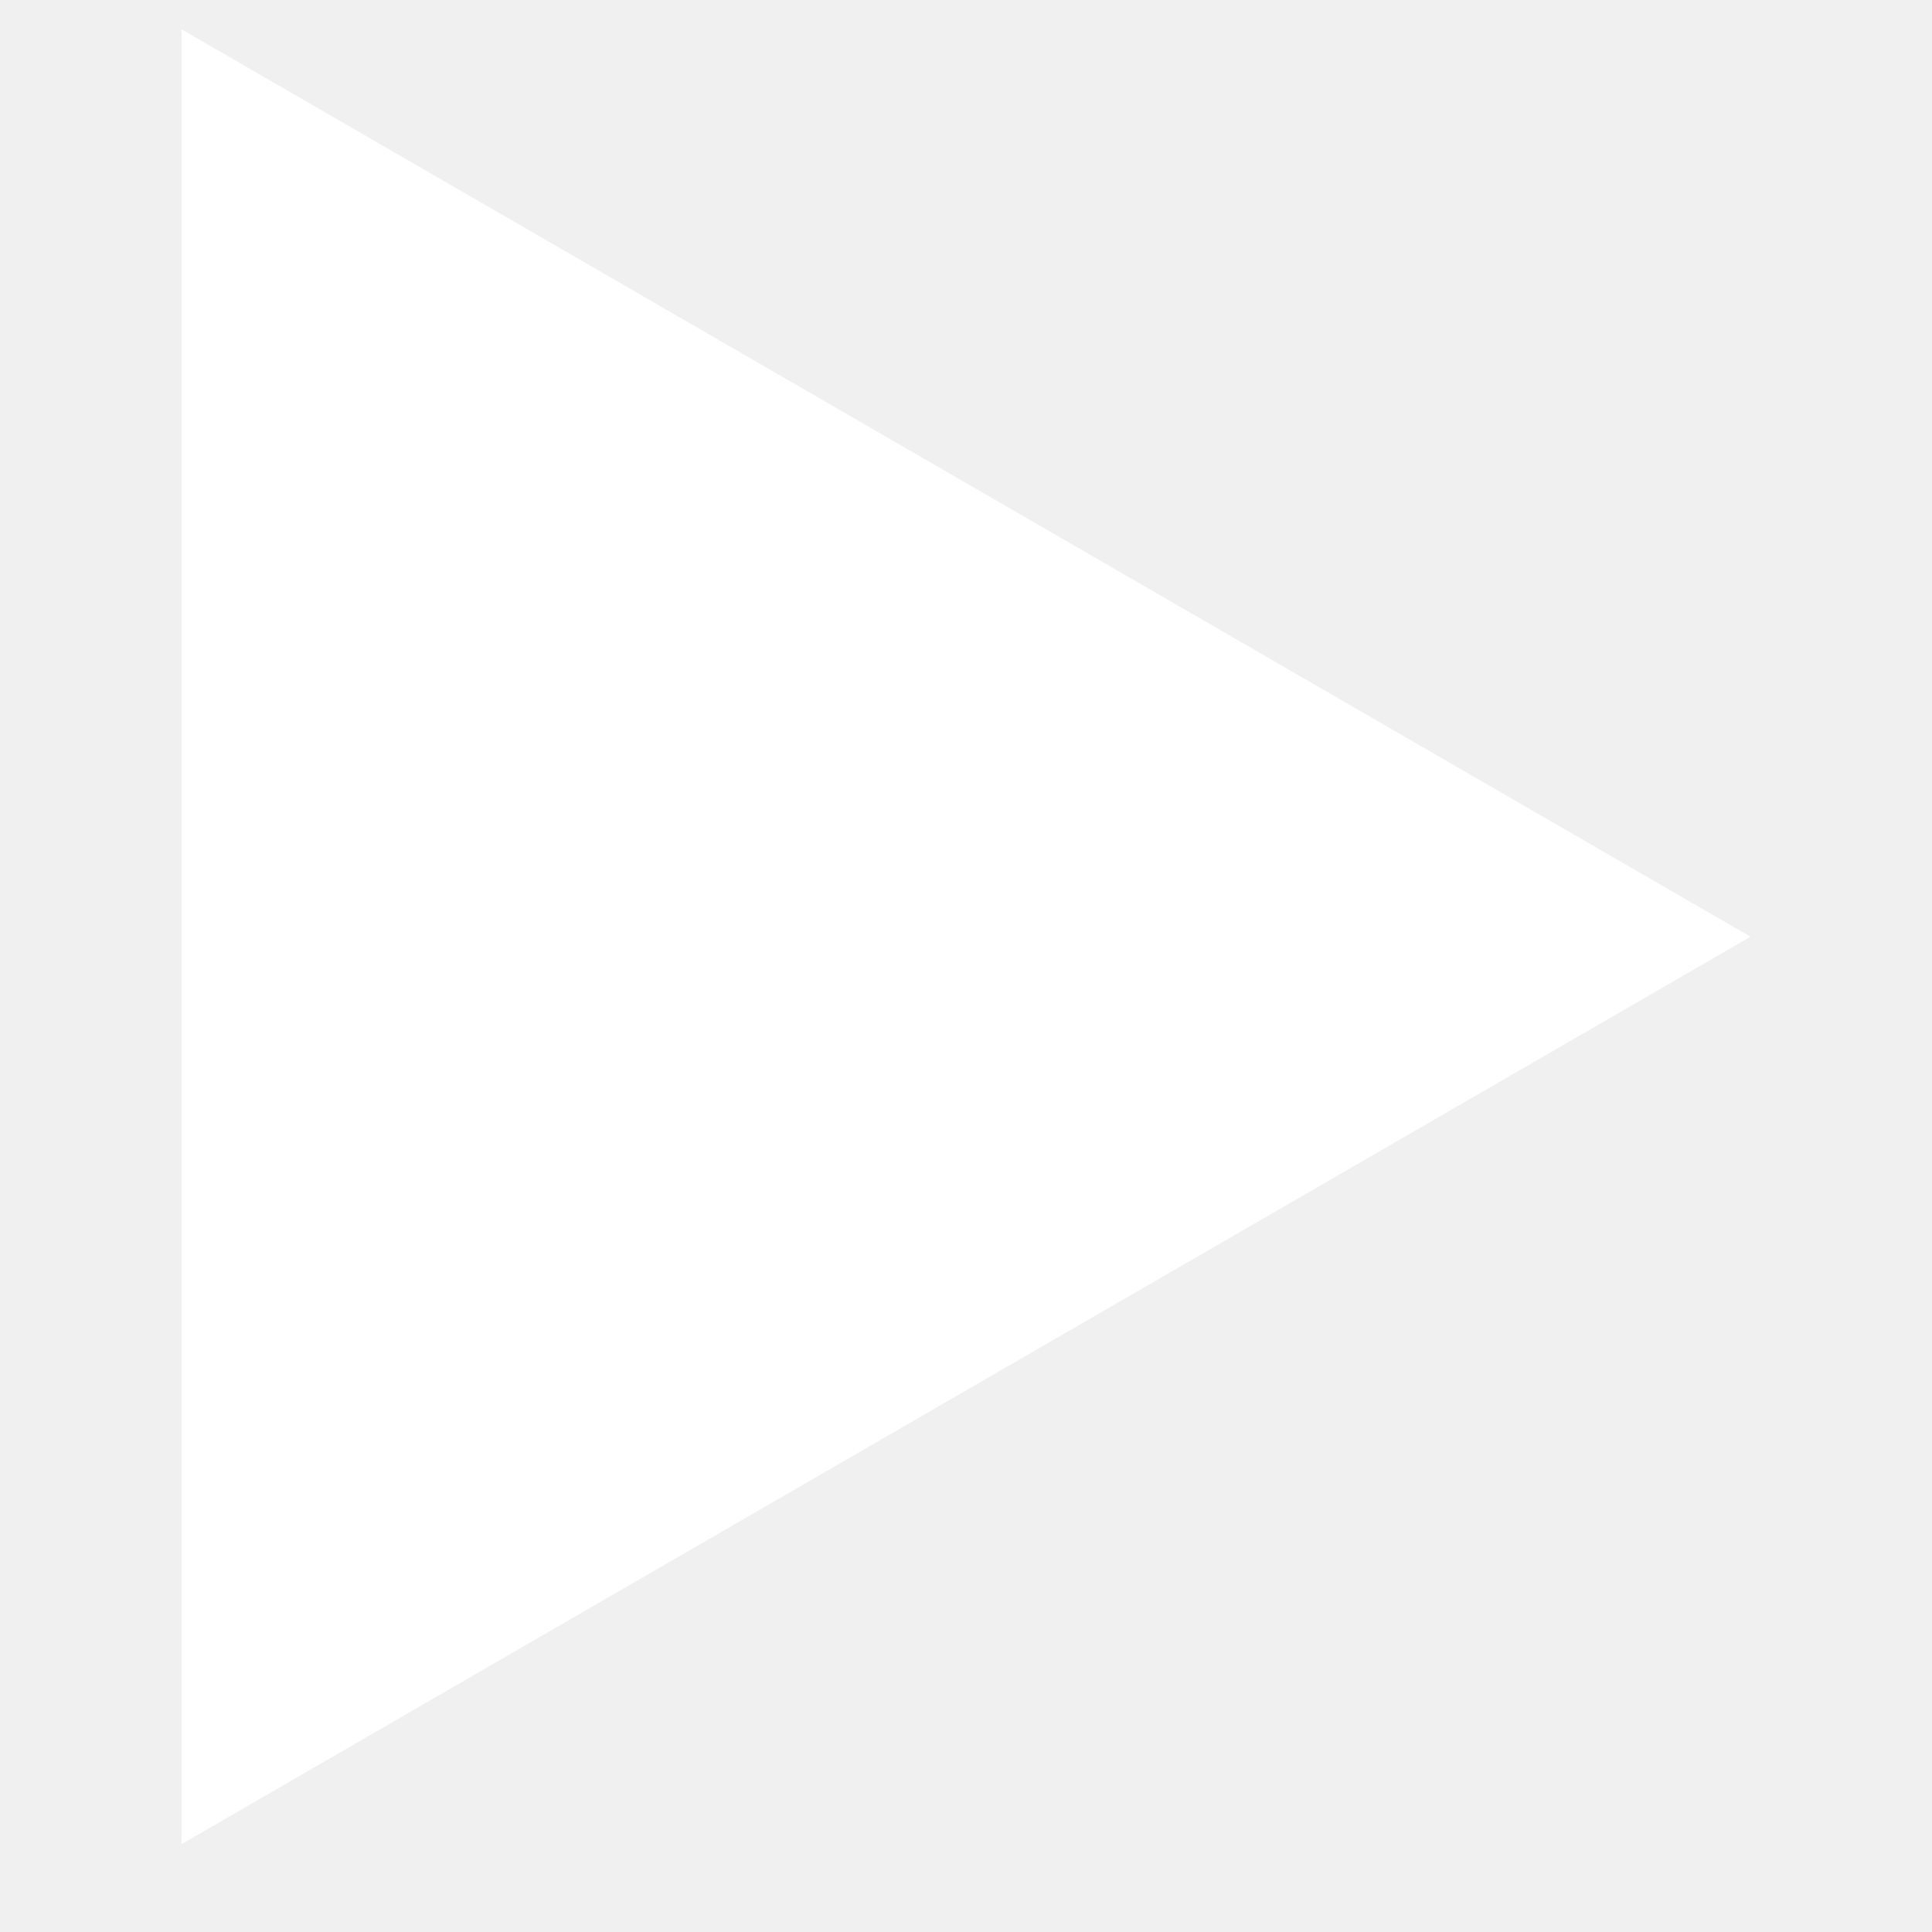
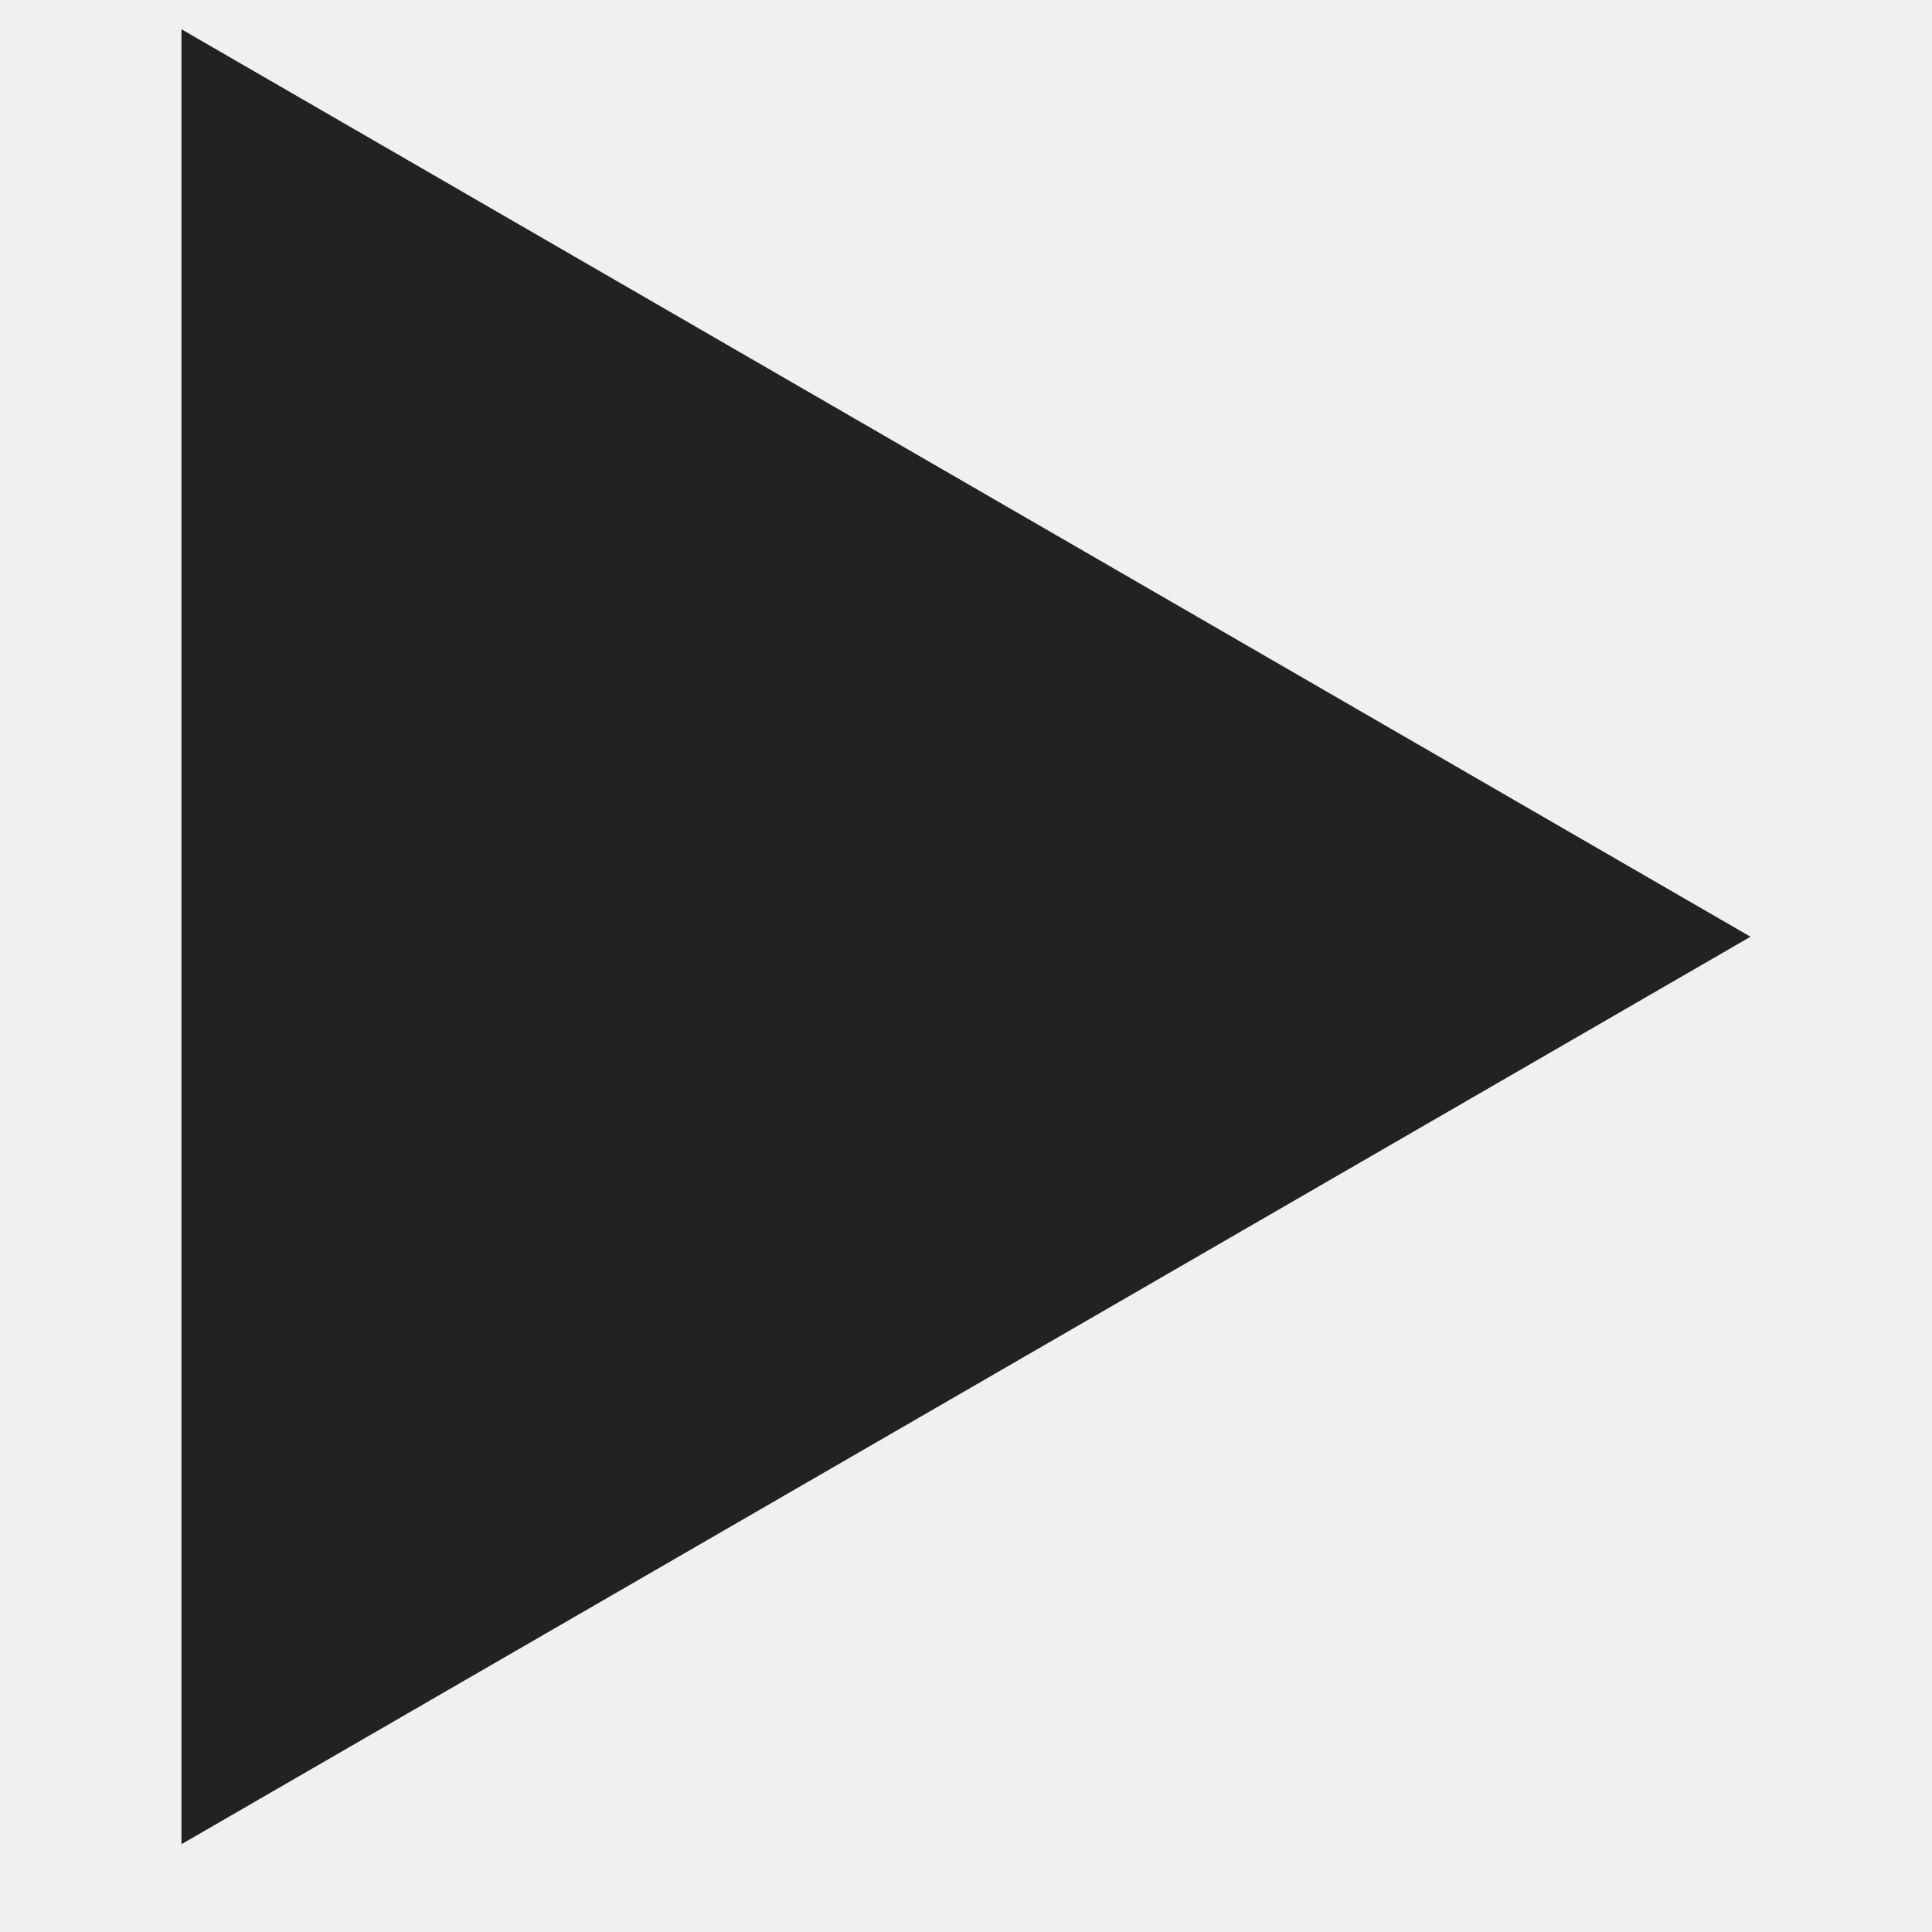
<svg xmlns="http://www.w3.org/2000/svg" version="1.1" id="Layer_3" x="0px" y="0px" viewBox="0 0 33 33" style="enable-background:new 0 0 33 33;" xml:space="preserve">
  <style type="text/css">
- 	.st0{fill:#FFFFFF;}
+ 	.st0{fill:#222222;}
</style>
  <polygon class="st0" points="29.9,16 3.1,0.5 3.1,31.5 " />
</svg>
